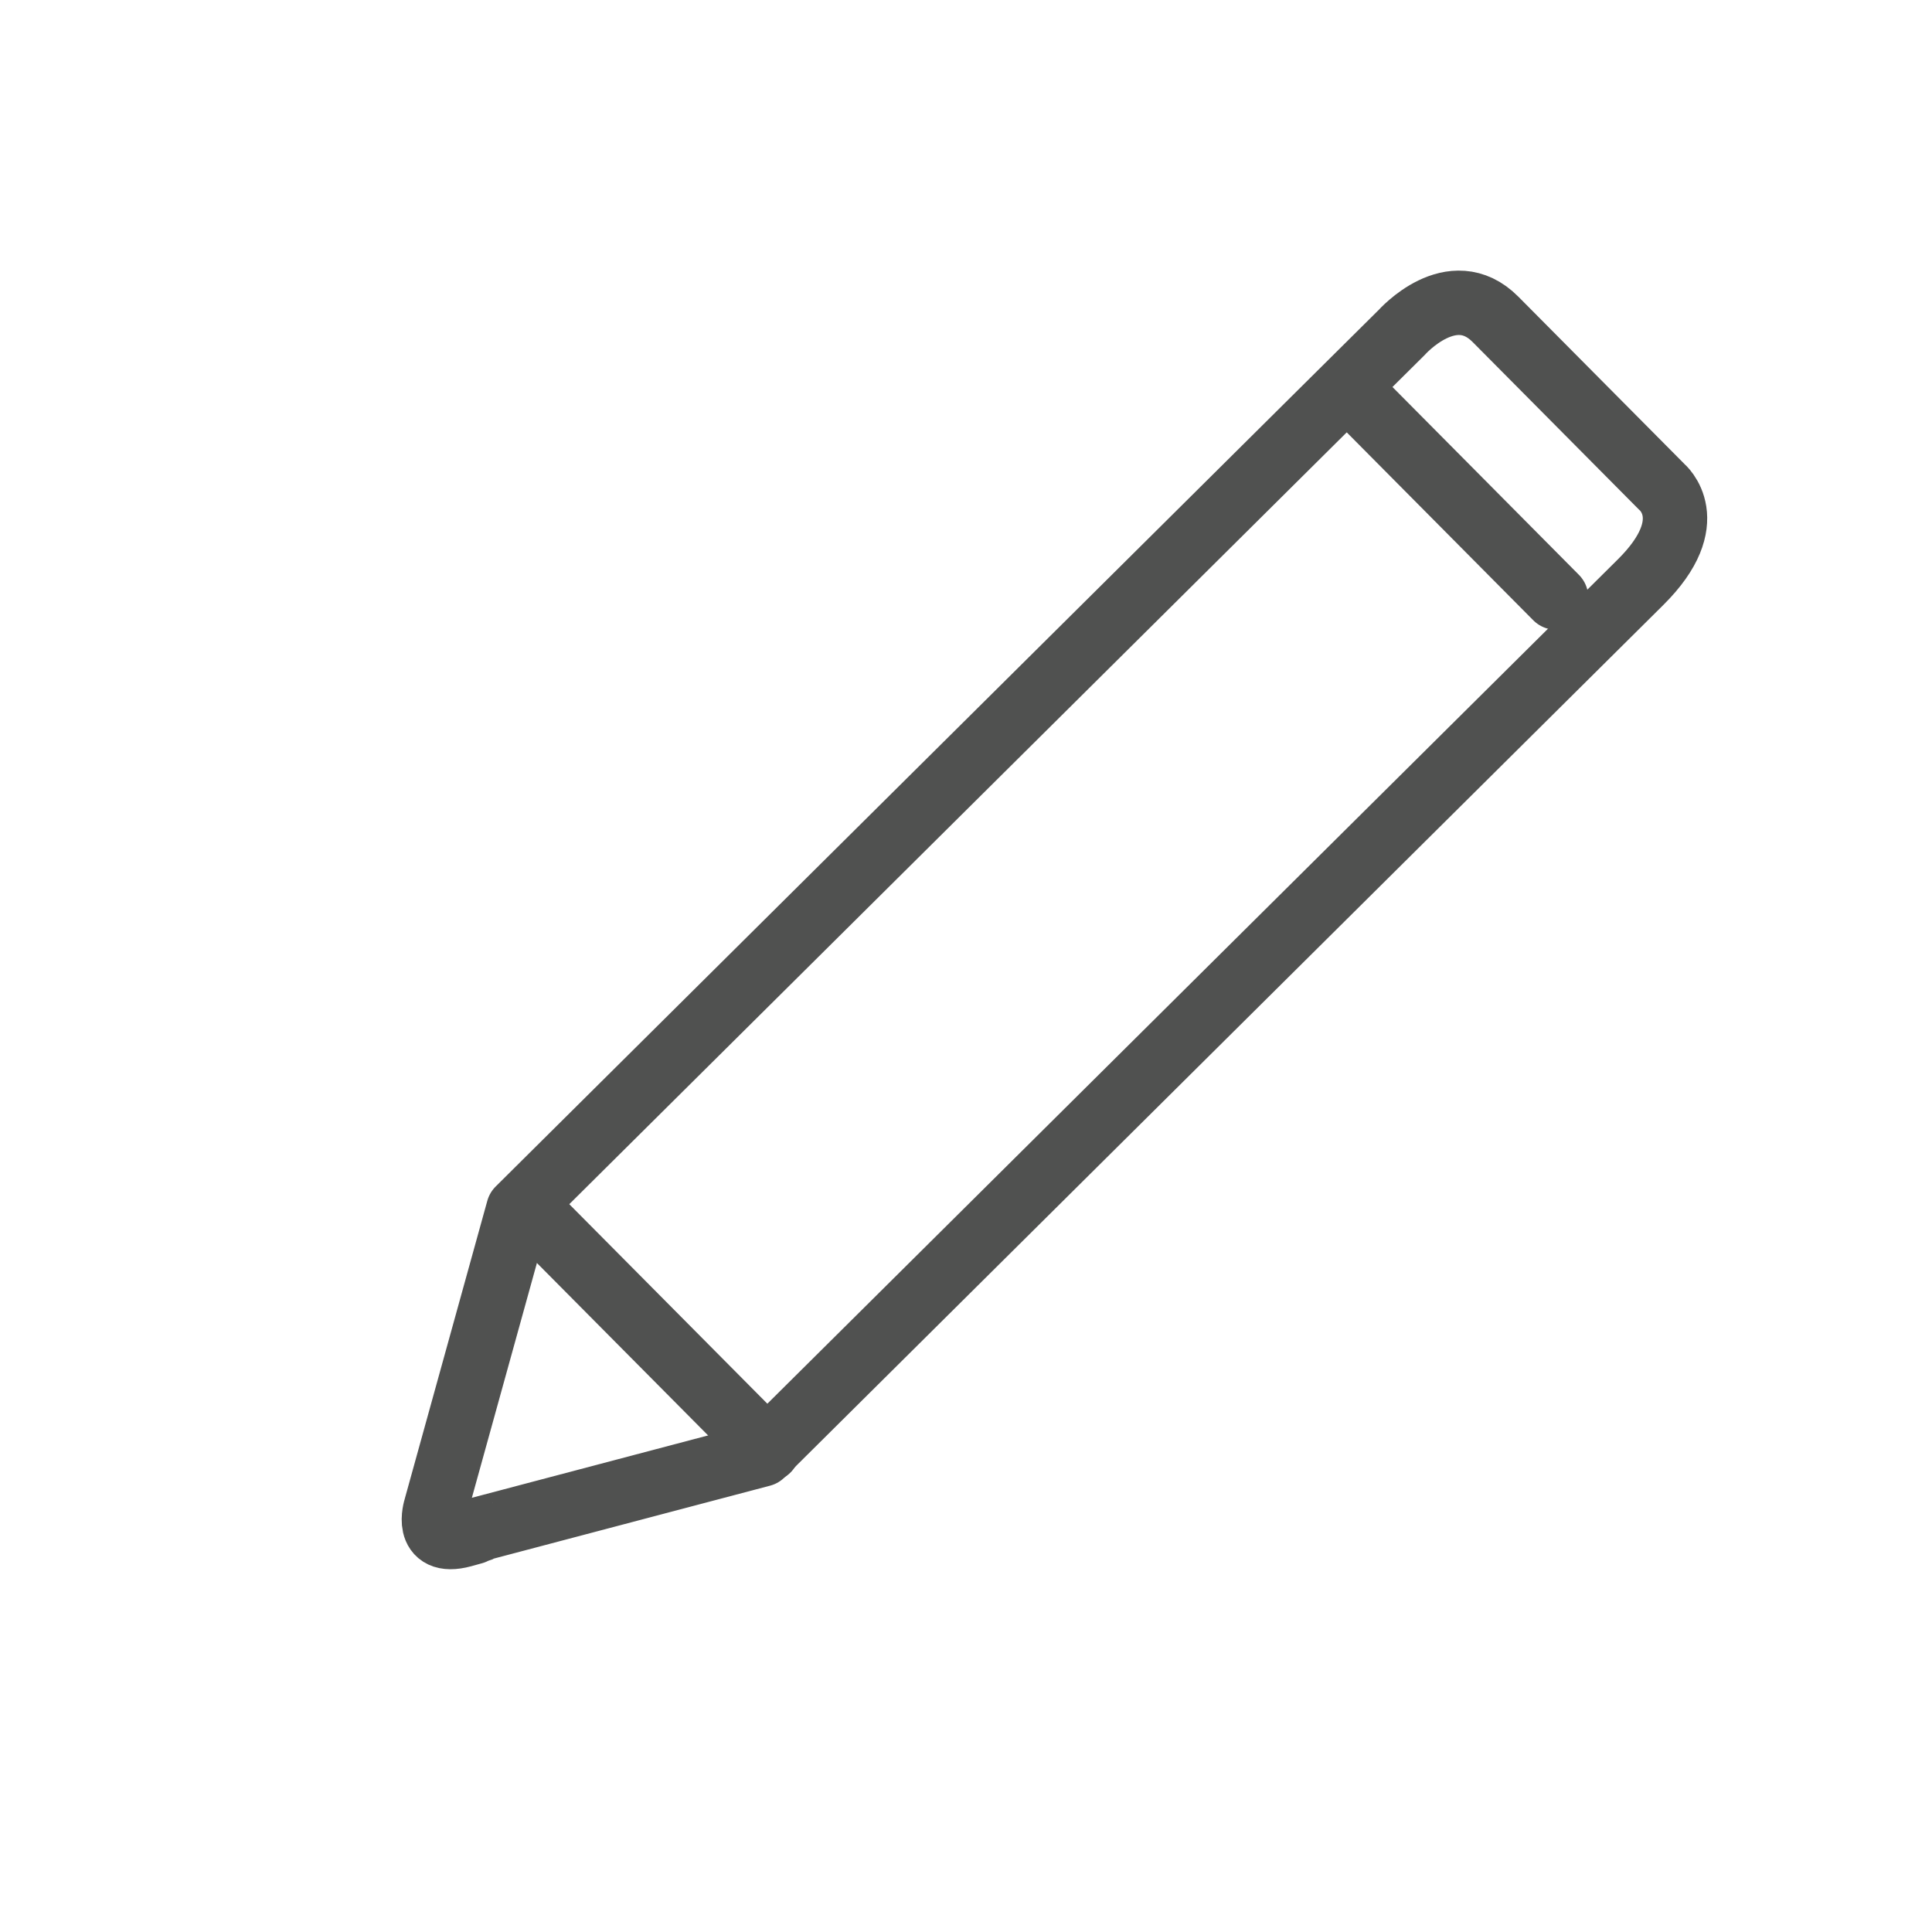
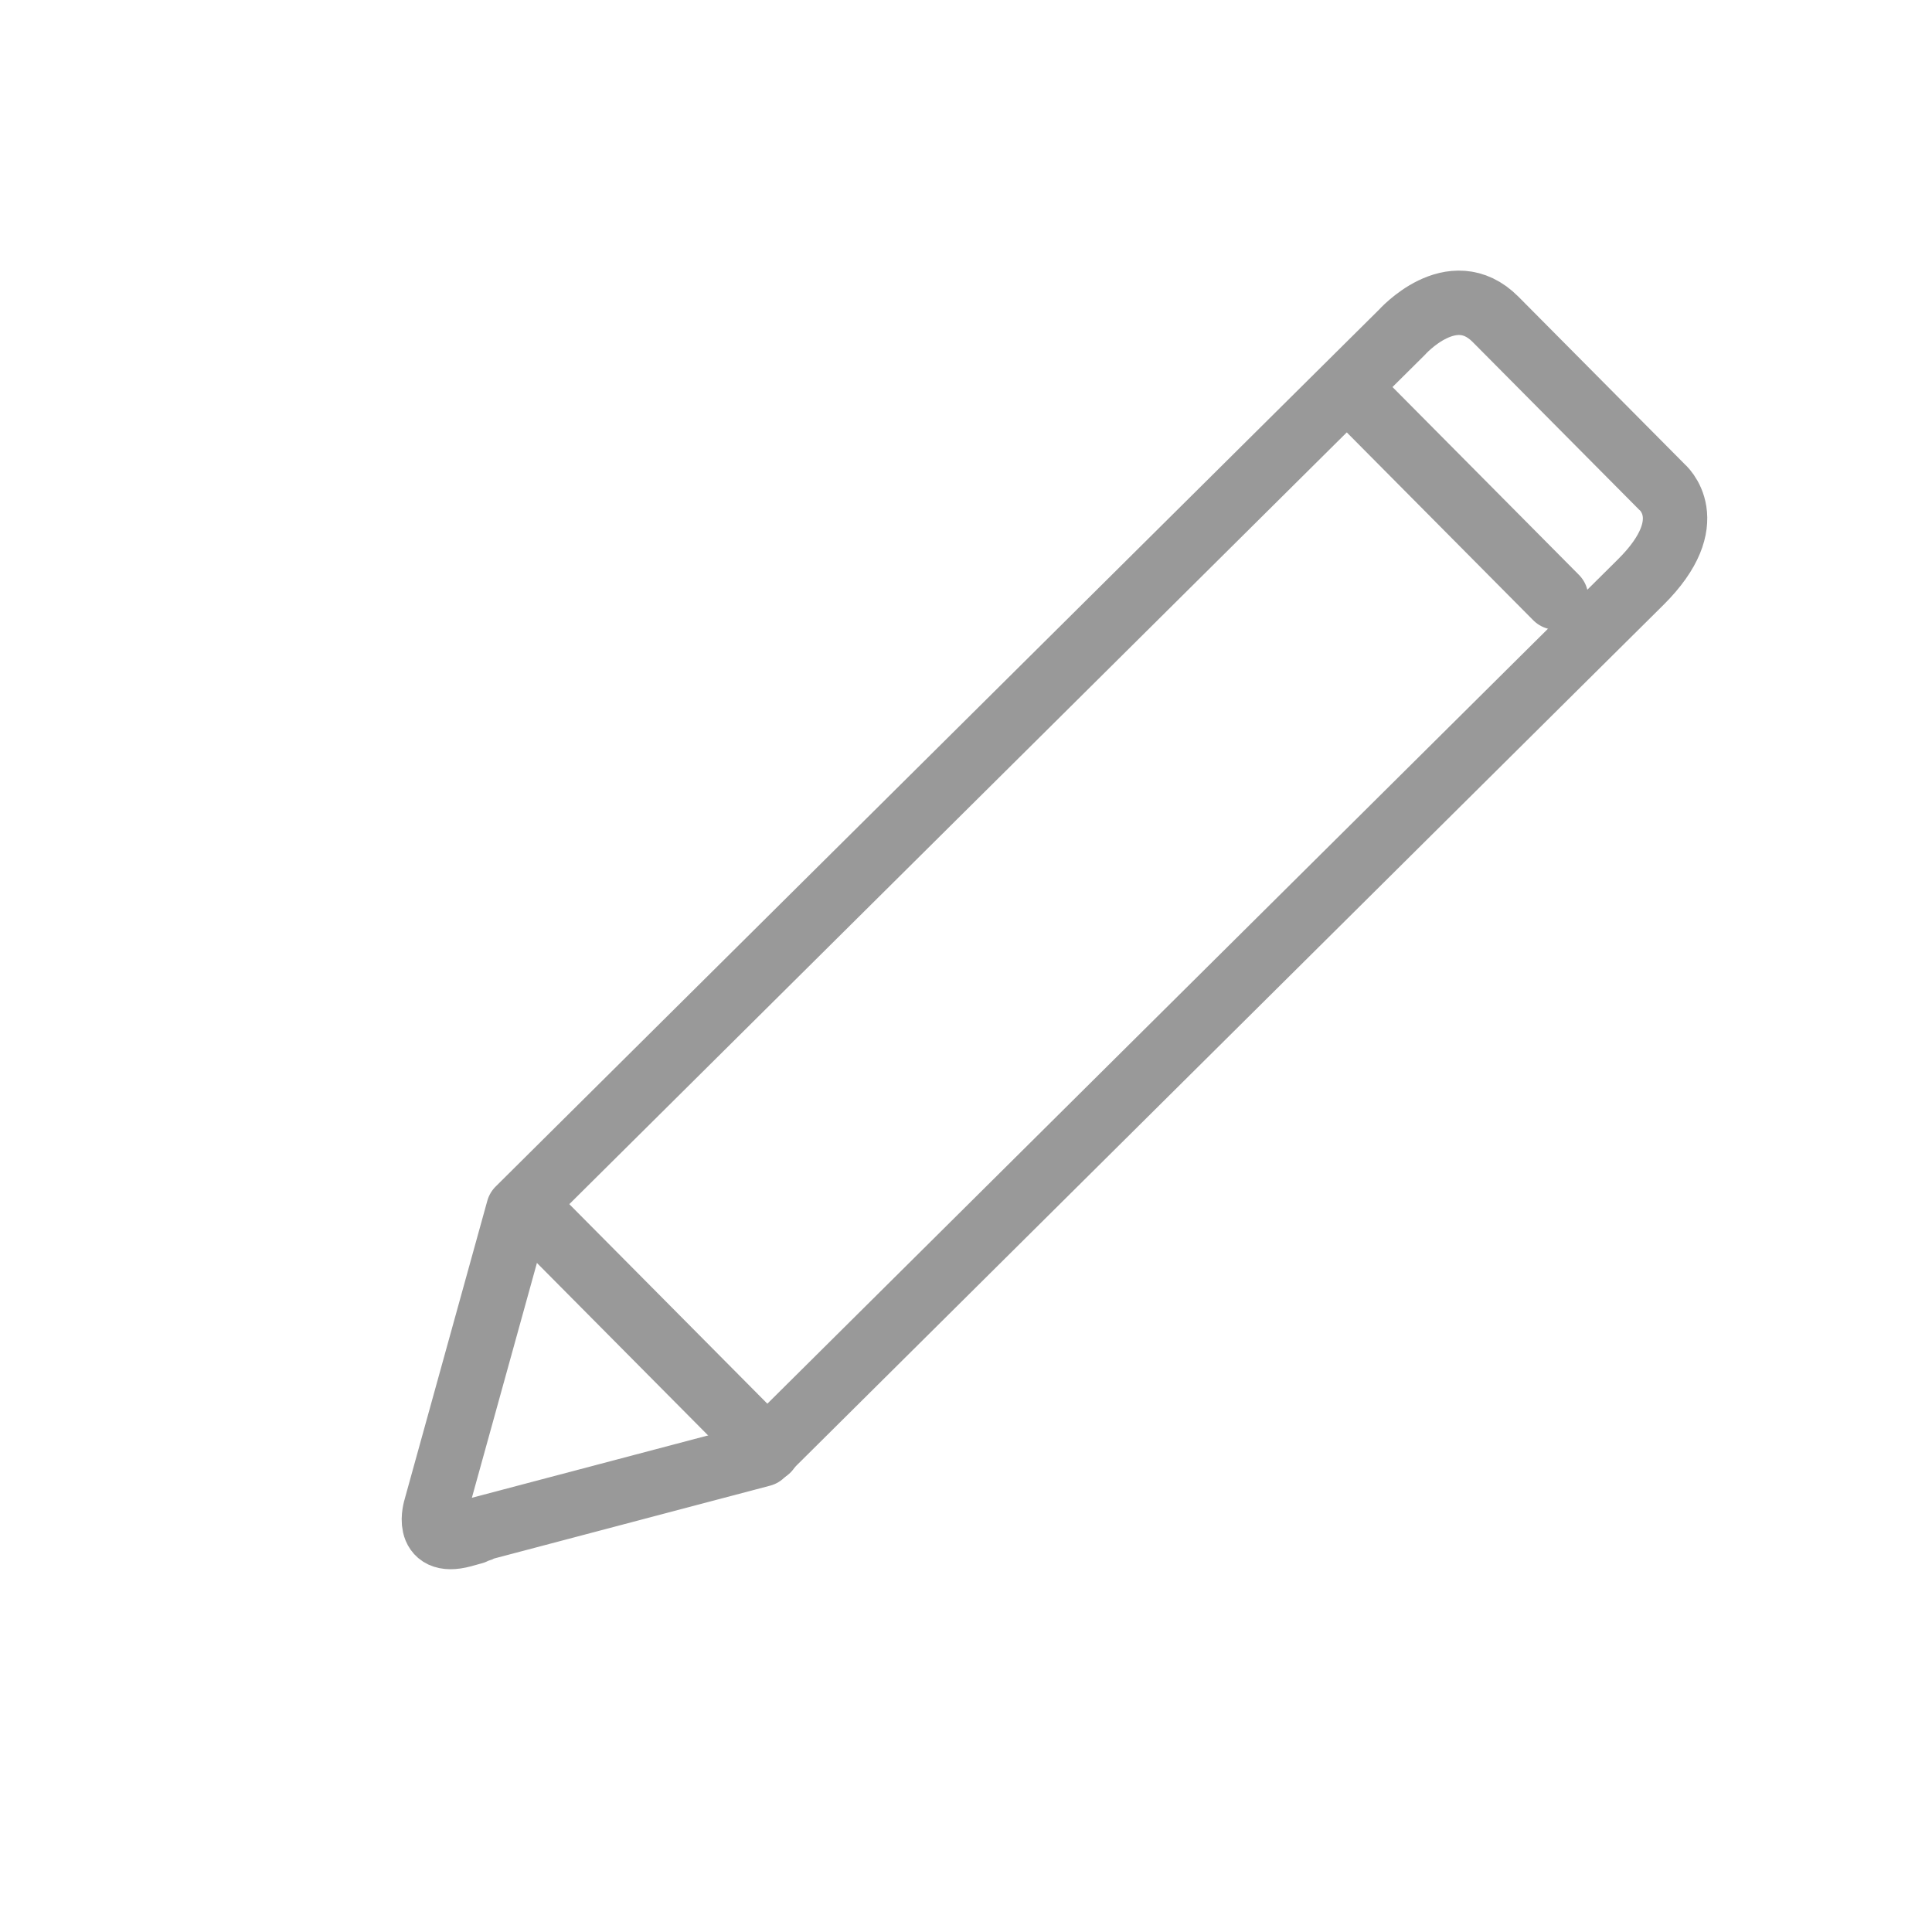
<svg xmlns="http://www.w3.org/2000/svg" version="1.1" id="Layer_1" x="0px" y="0px" width="30px" height="30px" viewBox="0 0 30 30" enable-background="new 0 0 30 30" xml:space="preserve">
-   <path fill="none" stroke="#505150" stroke-linecap="round" stroke-linejoin="round" stroke-miterlimit="10" d="M11.83,22.586  l12.307-12.218c0,0,0.376-0.373,1.339-1.329s0.328-1.479,0.328-1.479s-1.908-1.922-2.582-2.601  c-0.674-0.679-1.455,0.202-1.455,0.202l-1.41,1.399L8.049,18.779l-1.284,4.635c0,0-0.189,0.588,0.421,0.424  c0.61-0.165-0.201,0.027-0.201,0.027L11.83,22.586z" />
-   <line fill="none" stroke="#505150" stroke-linecap="round" stroke-linejoin="round" stroke-miterlimit="10" x1="20.953" y1="6.045" x2="24.163" y2="9.279" />
-   <line fill="none" stroke="#505150" stroke-linecap="round" stroke-linejoin="round" stroke-miterlimit="10" x1="8.375" y1="18.94" x2="11.921" y2="22.512" />
+   <path fill="none" stroke="#999999" stroke-linecap="round" stroke-linejoin="round" stroke-miterlimit="10" d="M11.83,22.586  l12.307-12.218c0,0,0.377-0.373,1.34-1.329s0.328-1.479,0.328-1.479s-1.908-1.922-2.582-2.601c-0.675-0.679-1.455,0.202-1.455,0.202  l-1.41,1.399L8.049,18.779l-1.284,4.635c0,0-0.189,0.588,0.421,0.424c0.61-0.165-0.201,0.027-0.201,0.027L11.83,22.586z" />
+   <line fill="none" stroke="#999999" stroke-linecap="round" stroke-linejoin="round" stroke-miterlimit="10" x1="20.953" y1="6.045" x2="24.163" y2="9.279" />
+   <line fill="none" stroke="#999999" stroke-linecap="round" stroke-linejoin="round" stroke-miterlimit="10" x1="8.375" y1="18.939" x2="11.921" y2="22.512" />
</svg>
